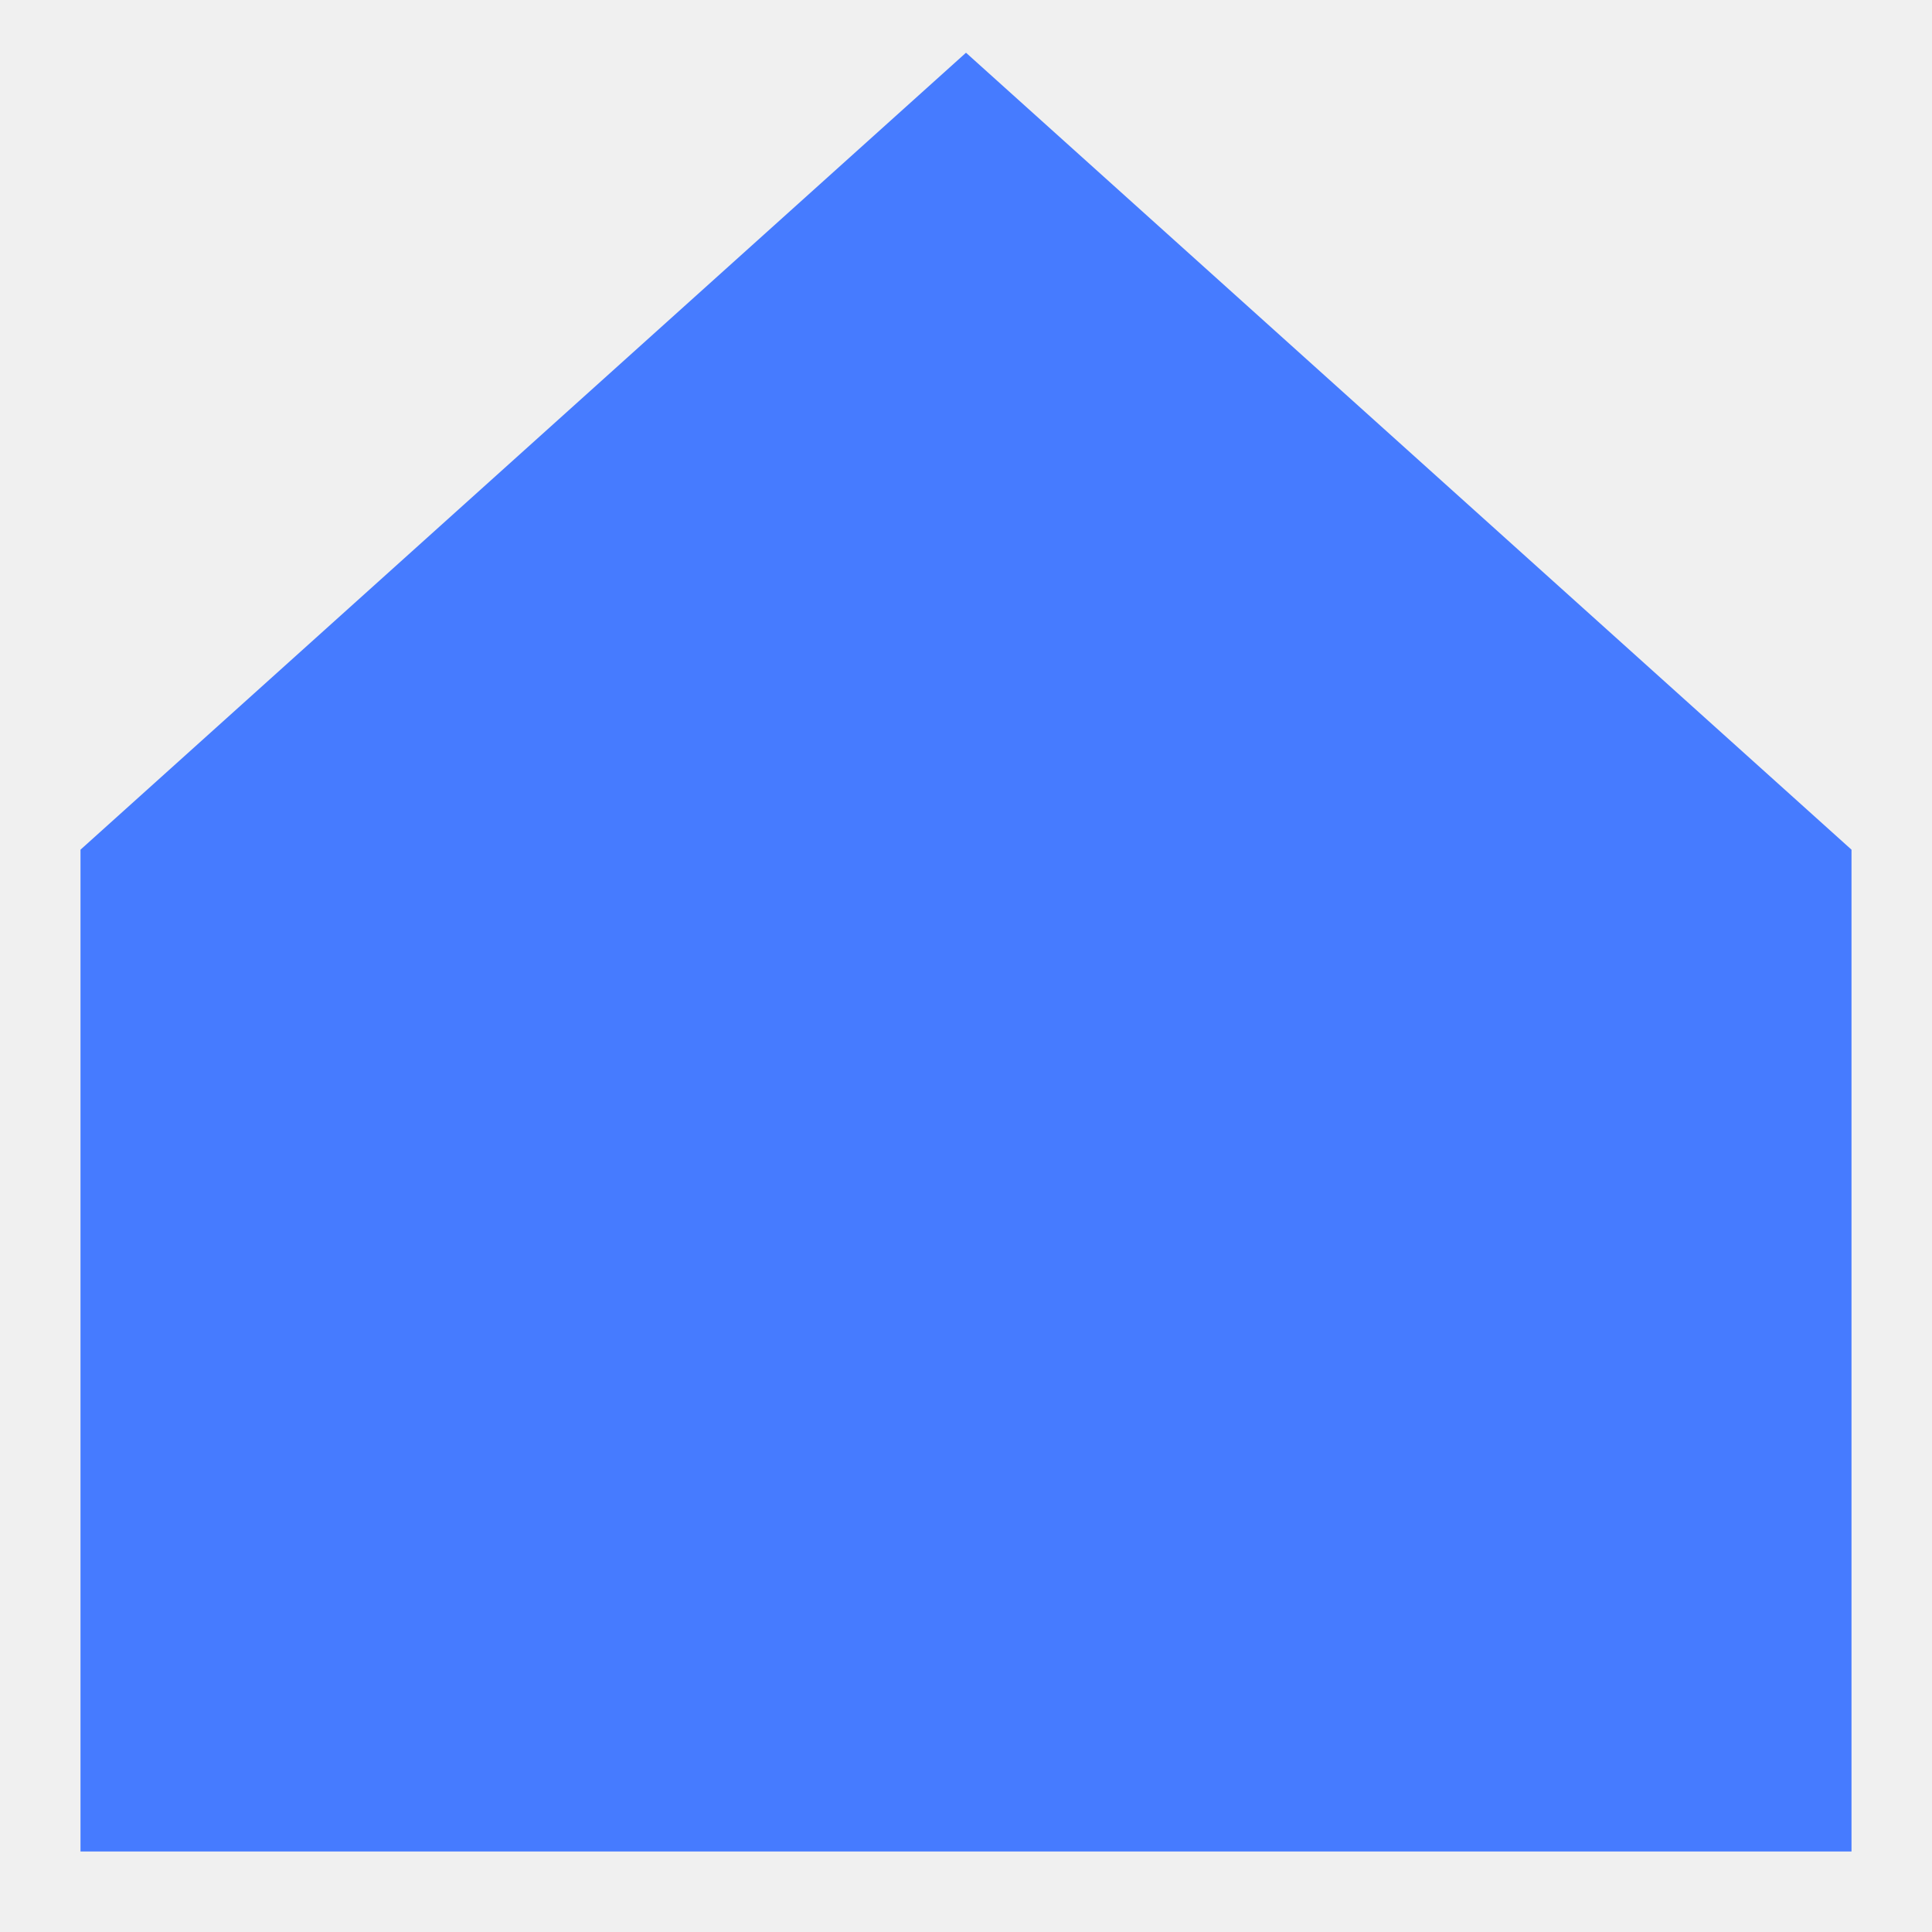
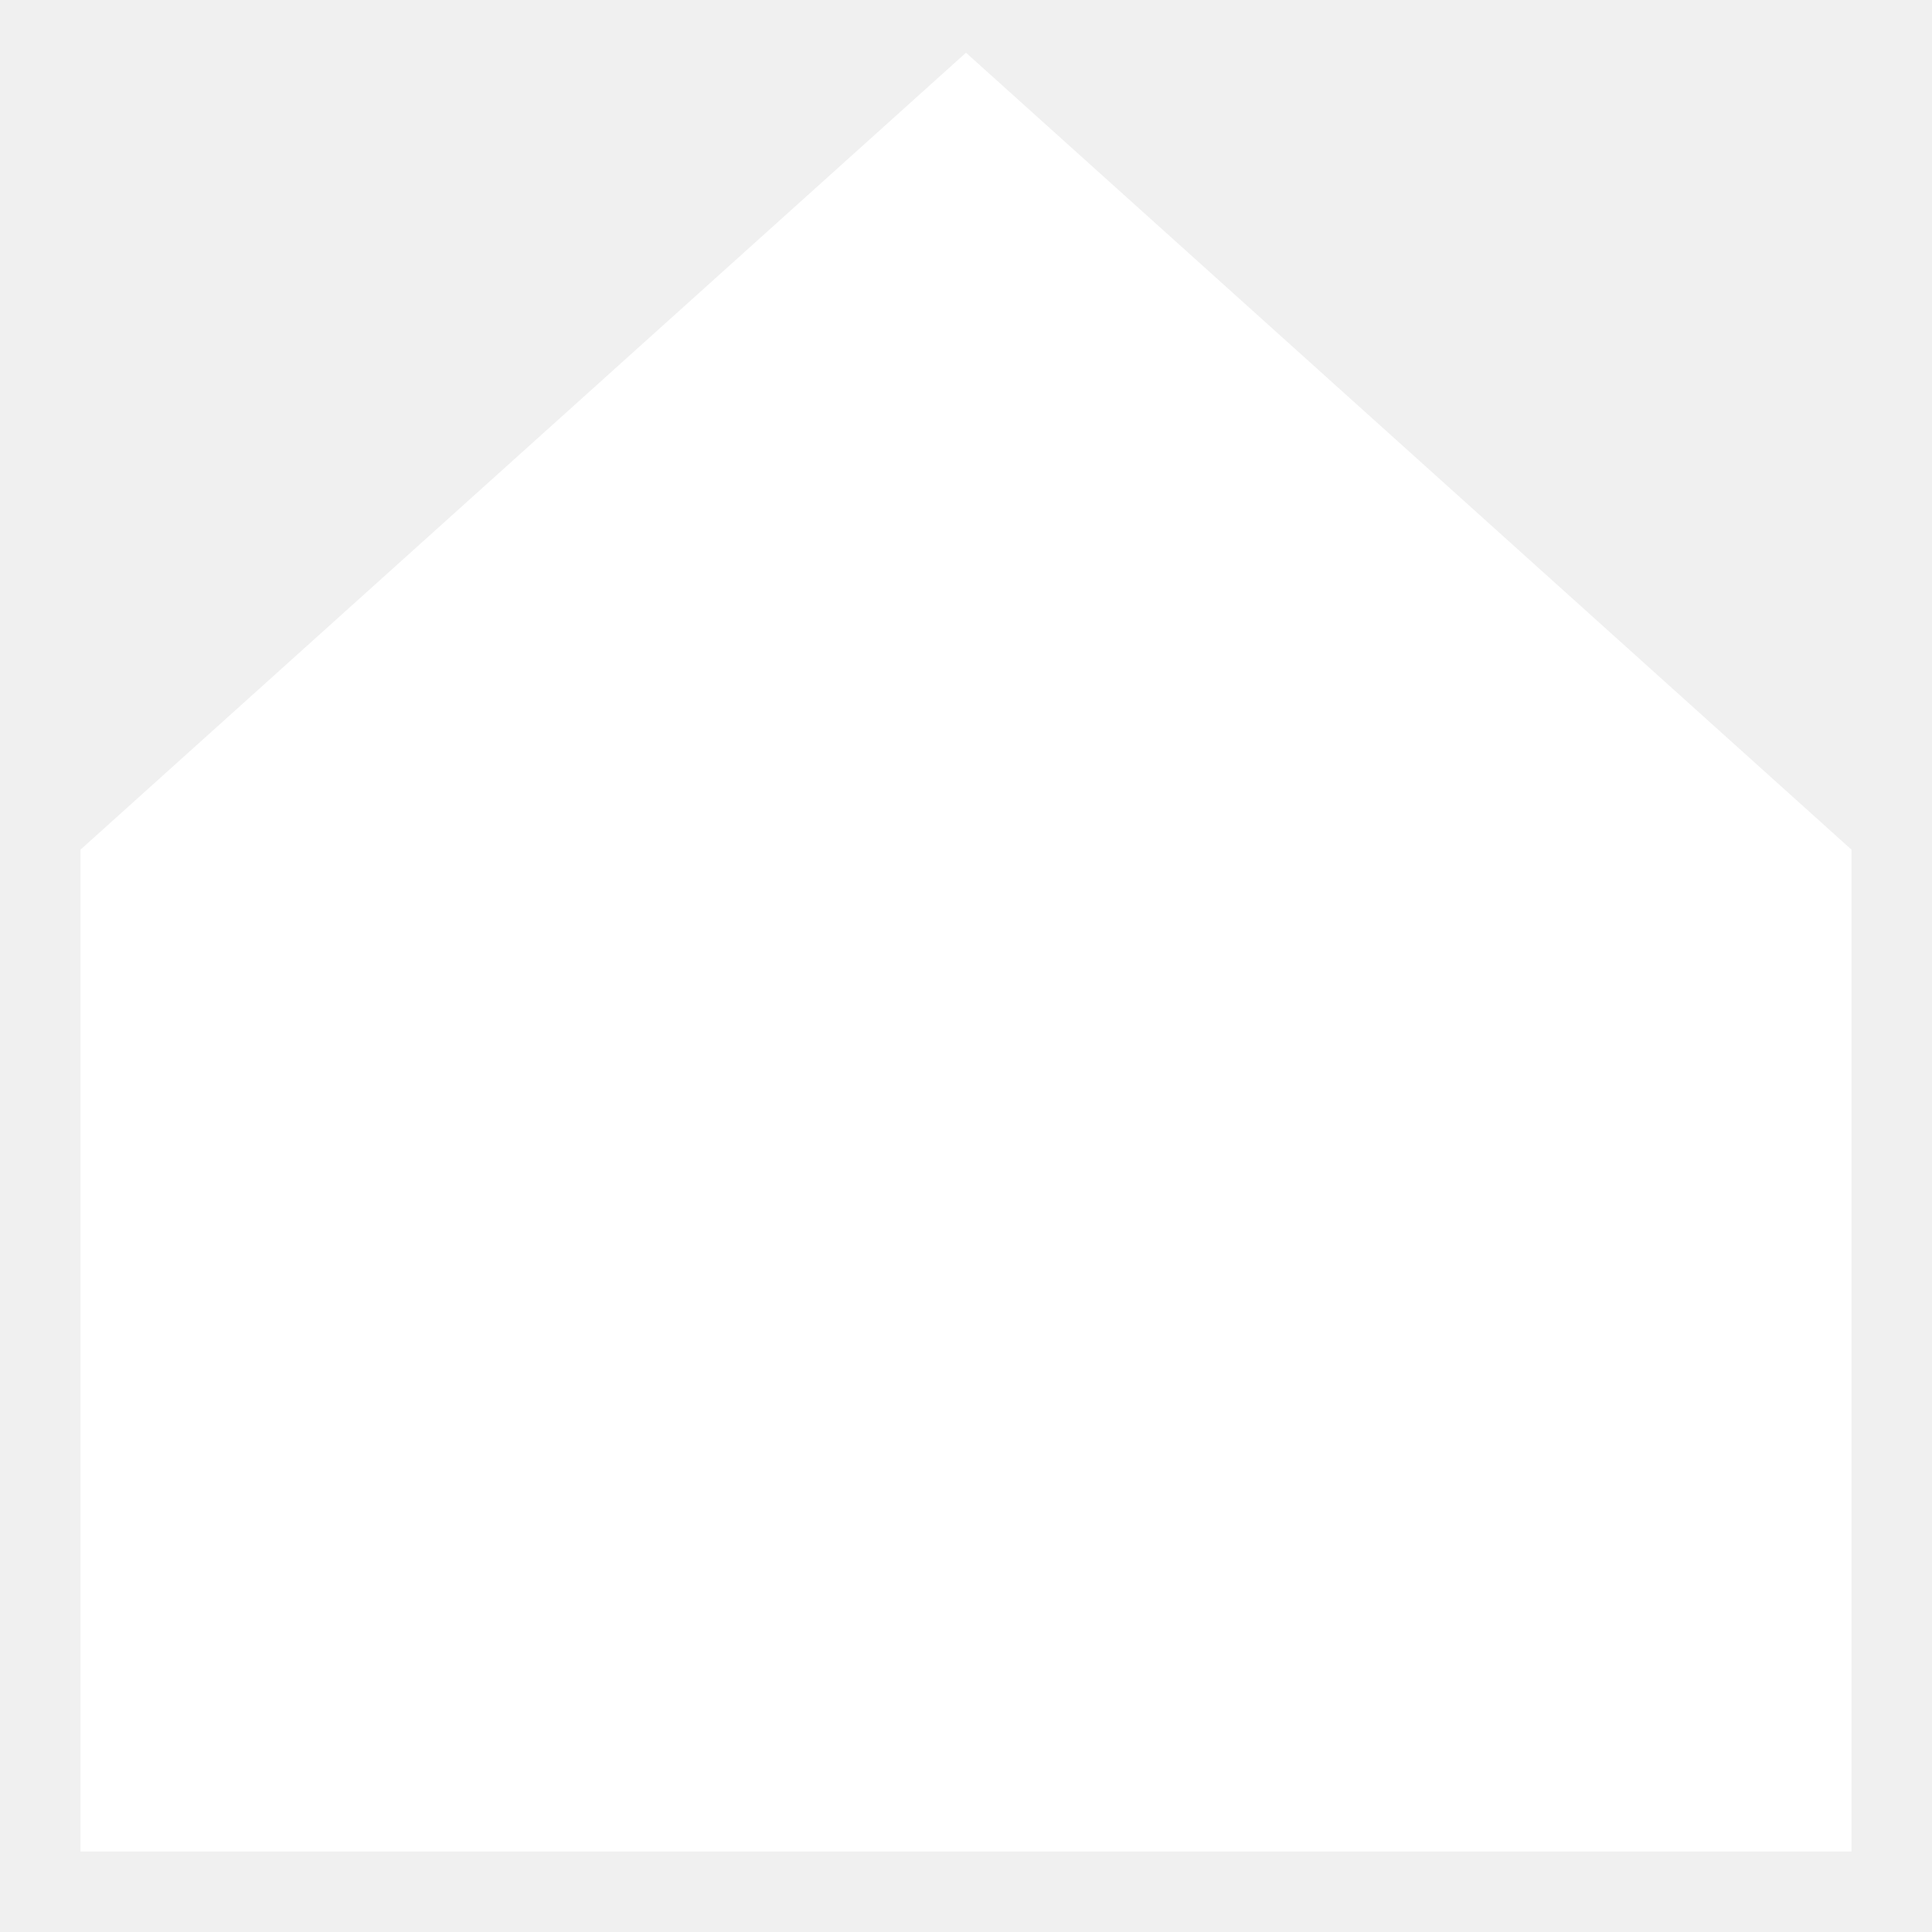
<svg xmlns="http://www.w3.org/2000/svg" width="24" height="24" viewBox="0 0 24 24" fill="none">
-   <path fill="#467BFF" fill-rule="evenodd" d="M23 10.555L12 .655L1 10.555V23H23Z" clip-rule="evenodd" />
+   <path fill="#FFFFFF" fill-rule="evenodd" d="M23 10.555L12 .655L1 10.555V23H23Z" clip-rule="evenodd" />
</svg>
